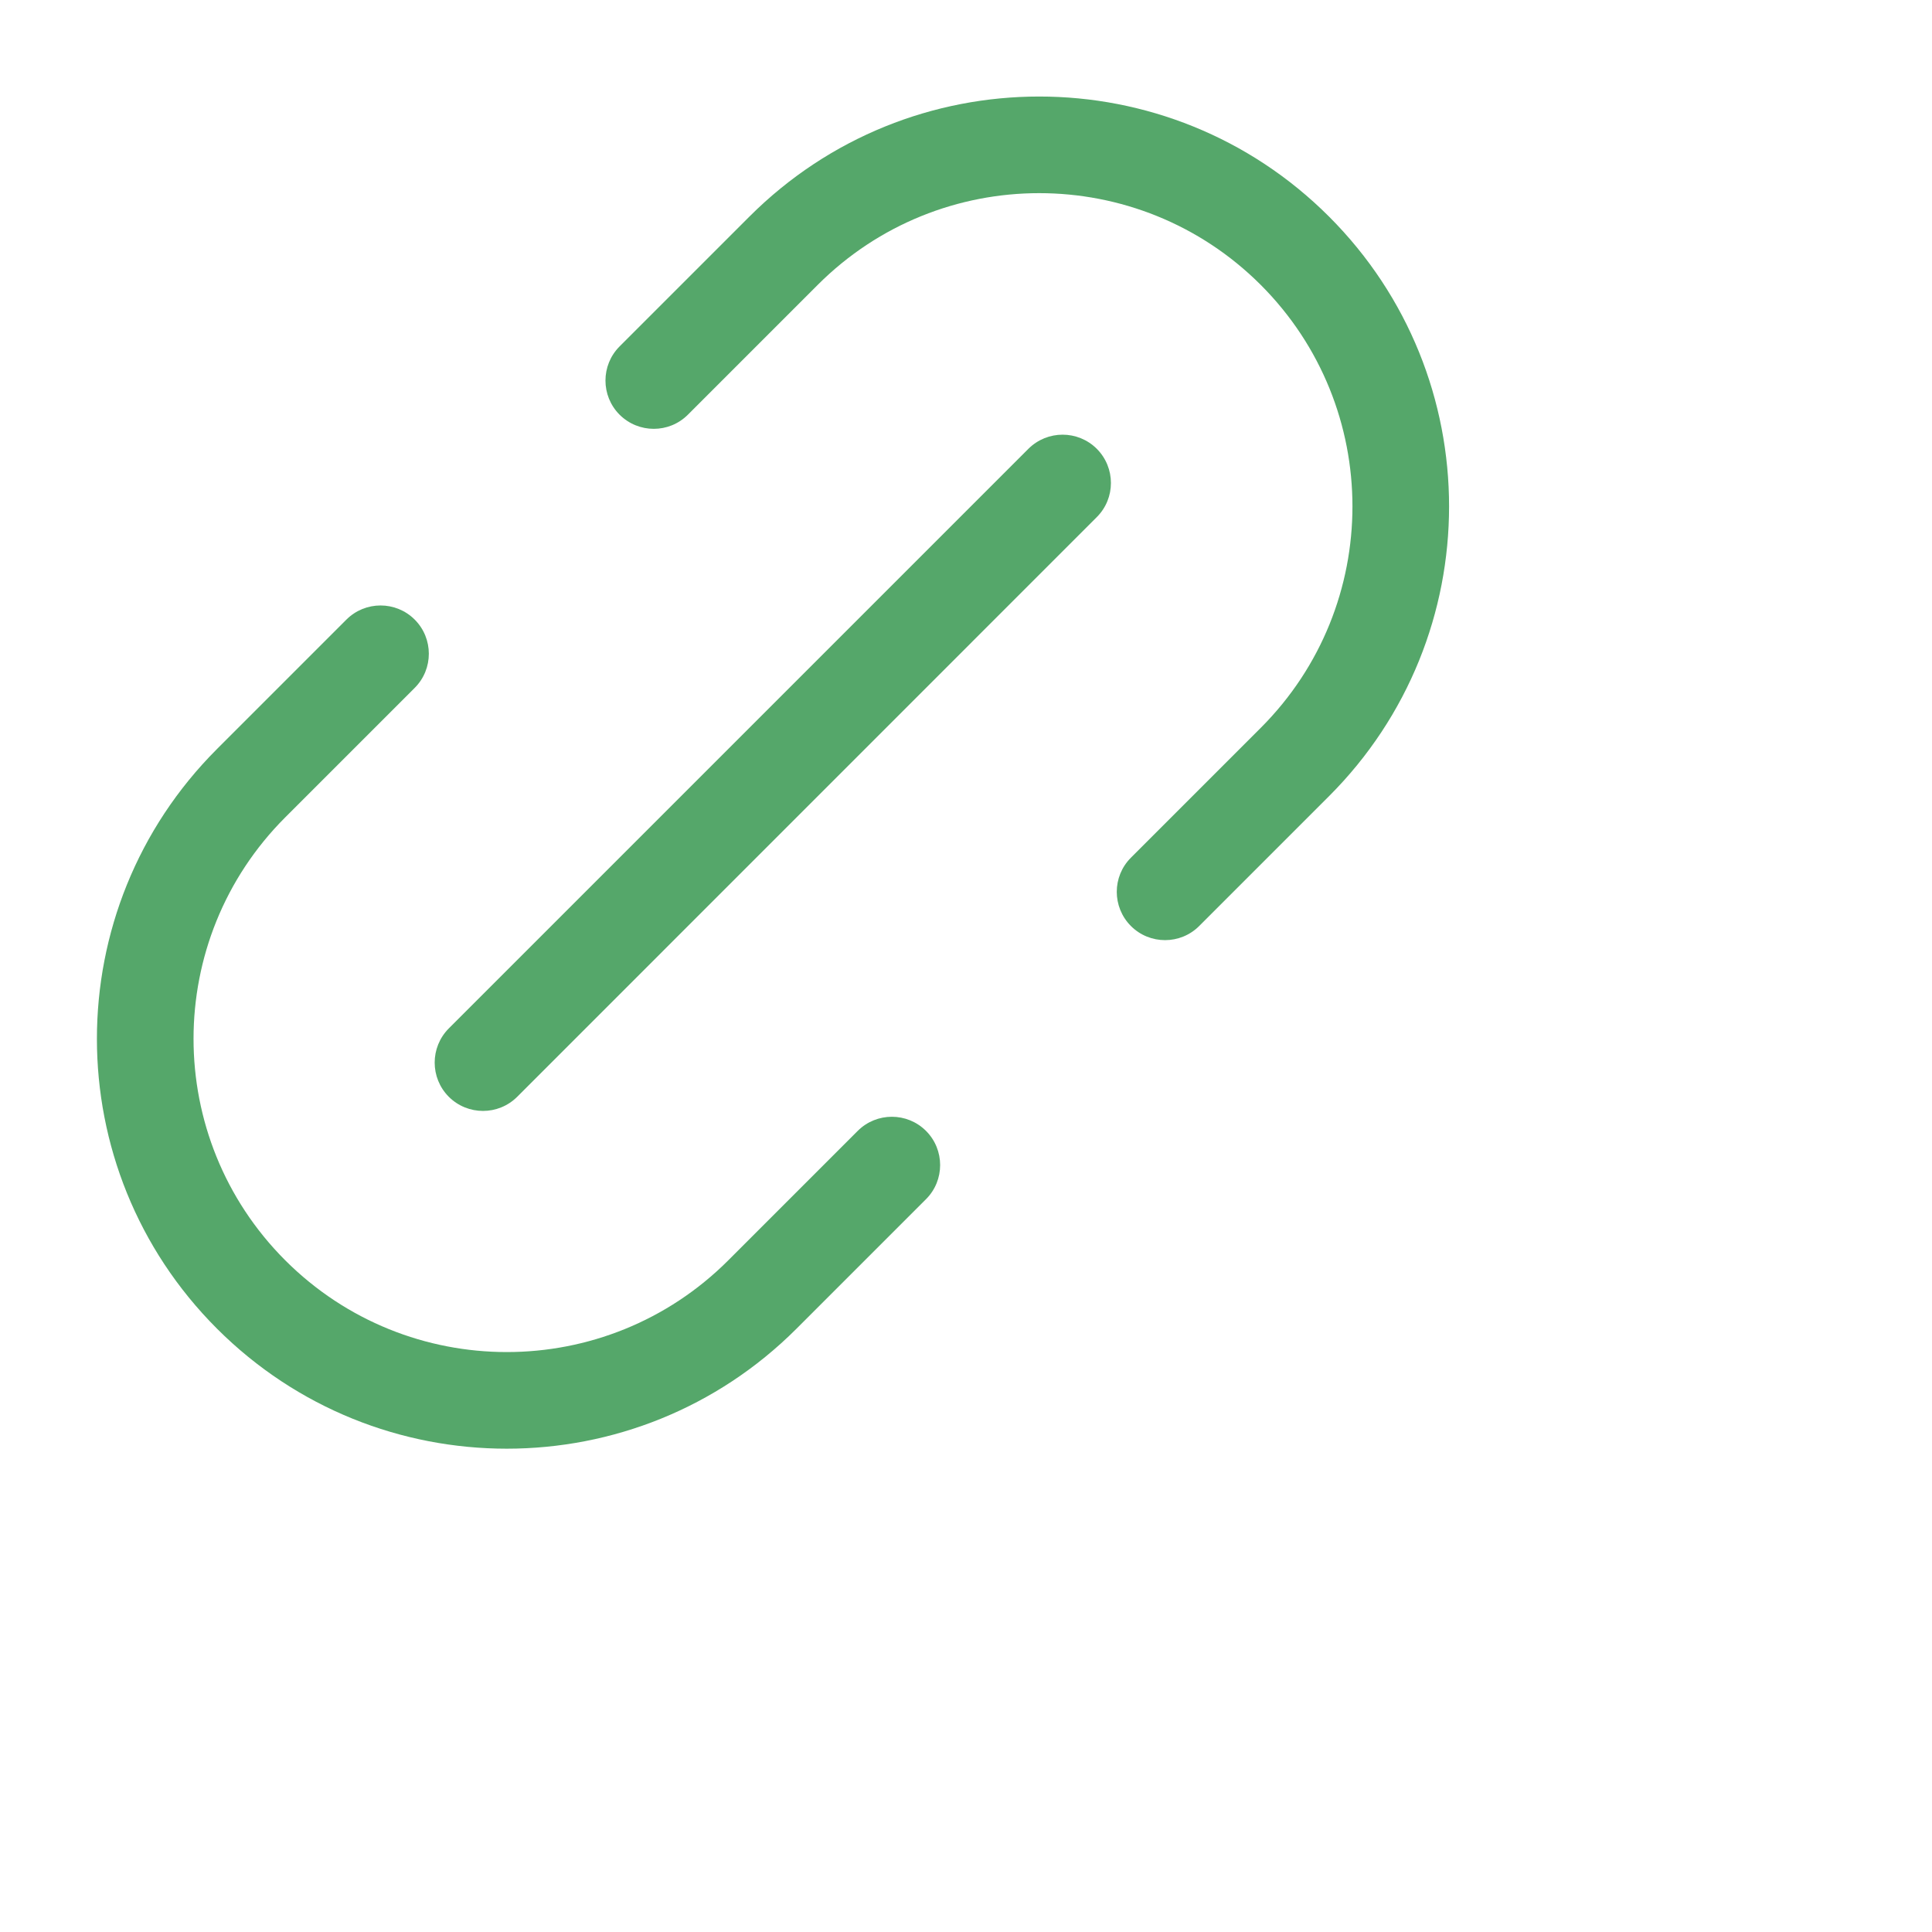
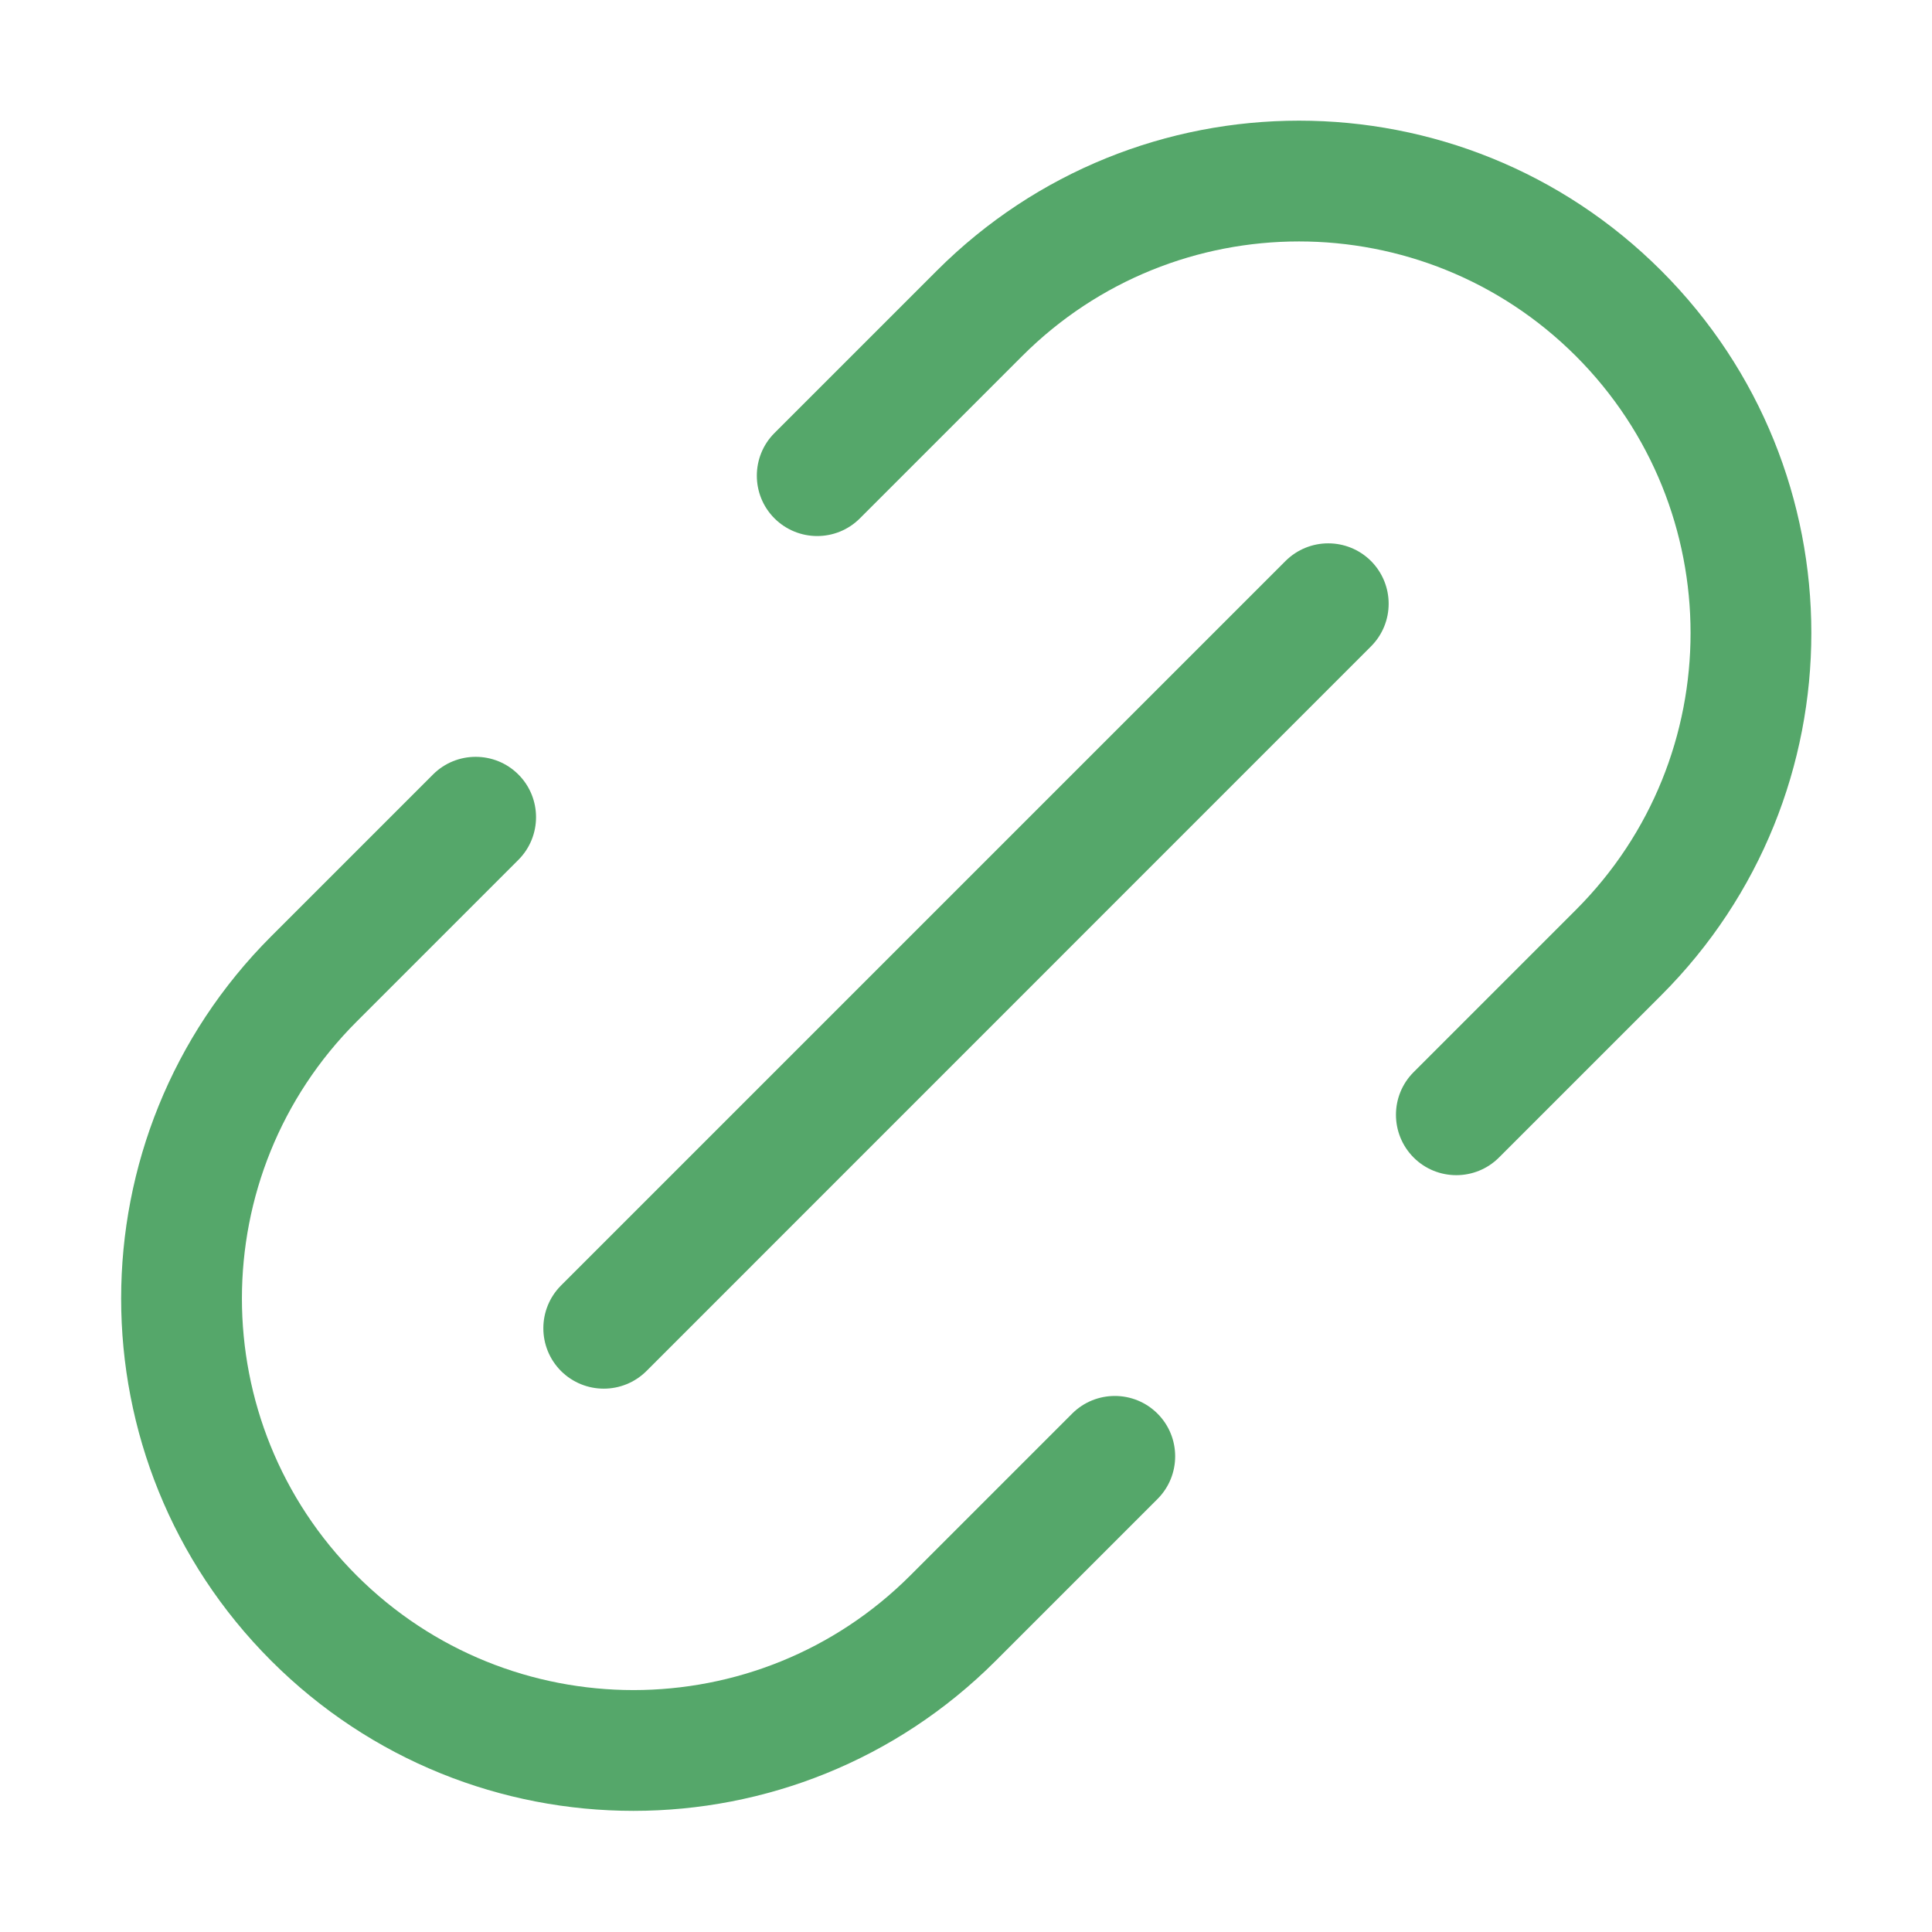
- <svg xmlns="http://www.w3.org/2000/svg" width="20" height="20" viewBox="0 0 20 20" fill="none">
+ <svg xmlns="http://www.w3.org/2000/svg" width="18" height="18" viewBox="0 0 16 16" fill="none">
  <path d="M11.707 9.586C11.512 9.39 11.512 9.074 11.707 8.879L13.051 7.535C14.317 6.269 14.317 4.216 13.051 2.949C11.784 1.683 9.731 1.683 8.465 2.949L7.121 4.293C6.926 4.488 6.61 4.488 6.414 4.293C6.219 4.098 6.219 3.781 6.414 3.586L7.758 2.242C9.415 0.585 12.101 0.585 13.758 2.242C15.415 3.899 15.415 6.585 13.758 8.242L12.414 9.586C12.219 9.781 11.902 9.781 11.707 9.586Z" fill="#55A76A" />
  <path d="M10.646 4.646C10.842 4.451 11.158 4.451 11.354 4.646C11.549 4.842 11.549 5.158 11.354 5.353L5.354 11.354C5.158 11.549 4.842 11.549 4.646 11.354C4.451 11.158 4.451 10.842 4.646 10.646L10.646 4.646Z" fill="#55A76A" />
  <path d="M4.293 6.414C4.488 6.609 4.488 6.926 4.293 7.121L2.953 8.461C1.687 9.727 1.687 11.78 2.953 13.047C4.22 14.313 6.273 14.313 7.539 13.047L8.879 11.707C9.074 11.512 9.391 11.512 9.586 11.707C9.781 11.902 9.781 12.219 9.586 12.414L8.246 13.754C6.589 15.411 3.903 15.411 2.246 13.754C0.589 12.097 0.589 9.411 2.246 7.754L3.586 6.414C3.781 6.219 4.098 6.219 4.293 6.414Z" fill="#55A76A" />
</svg>
